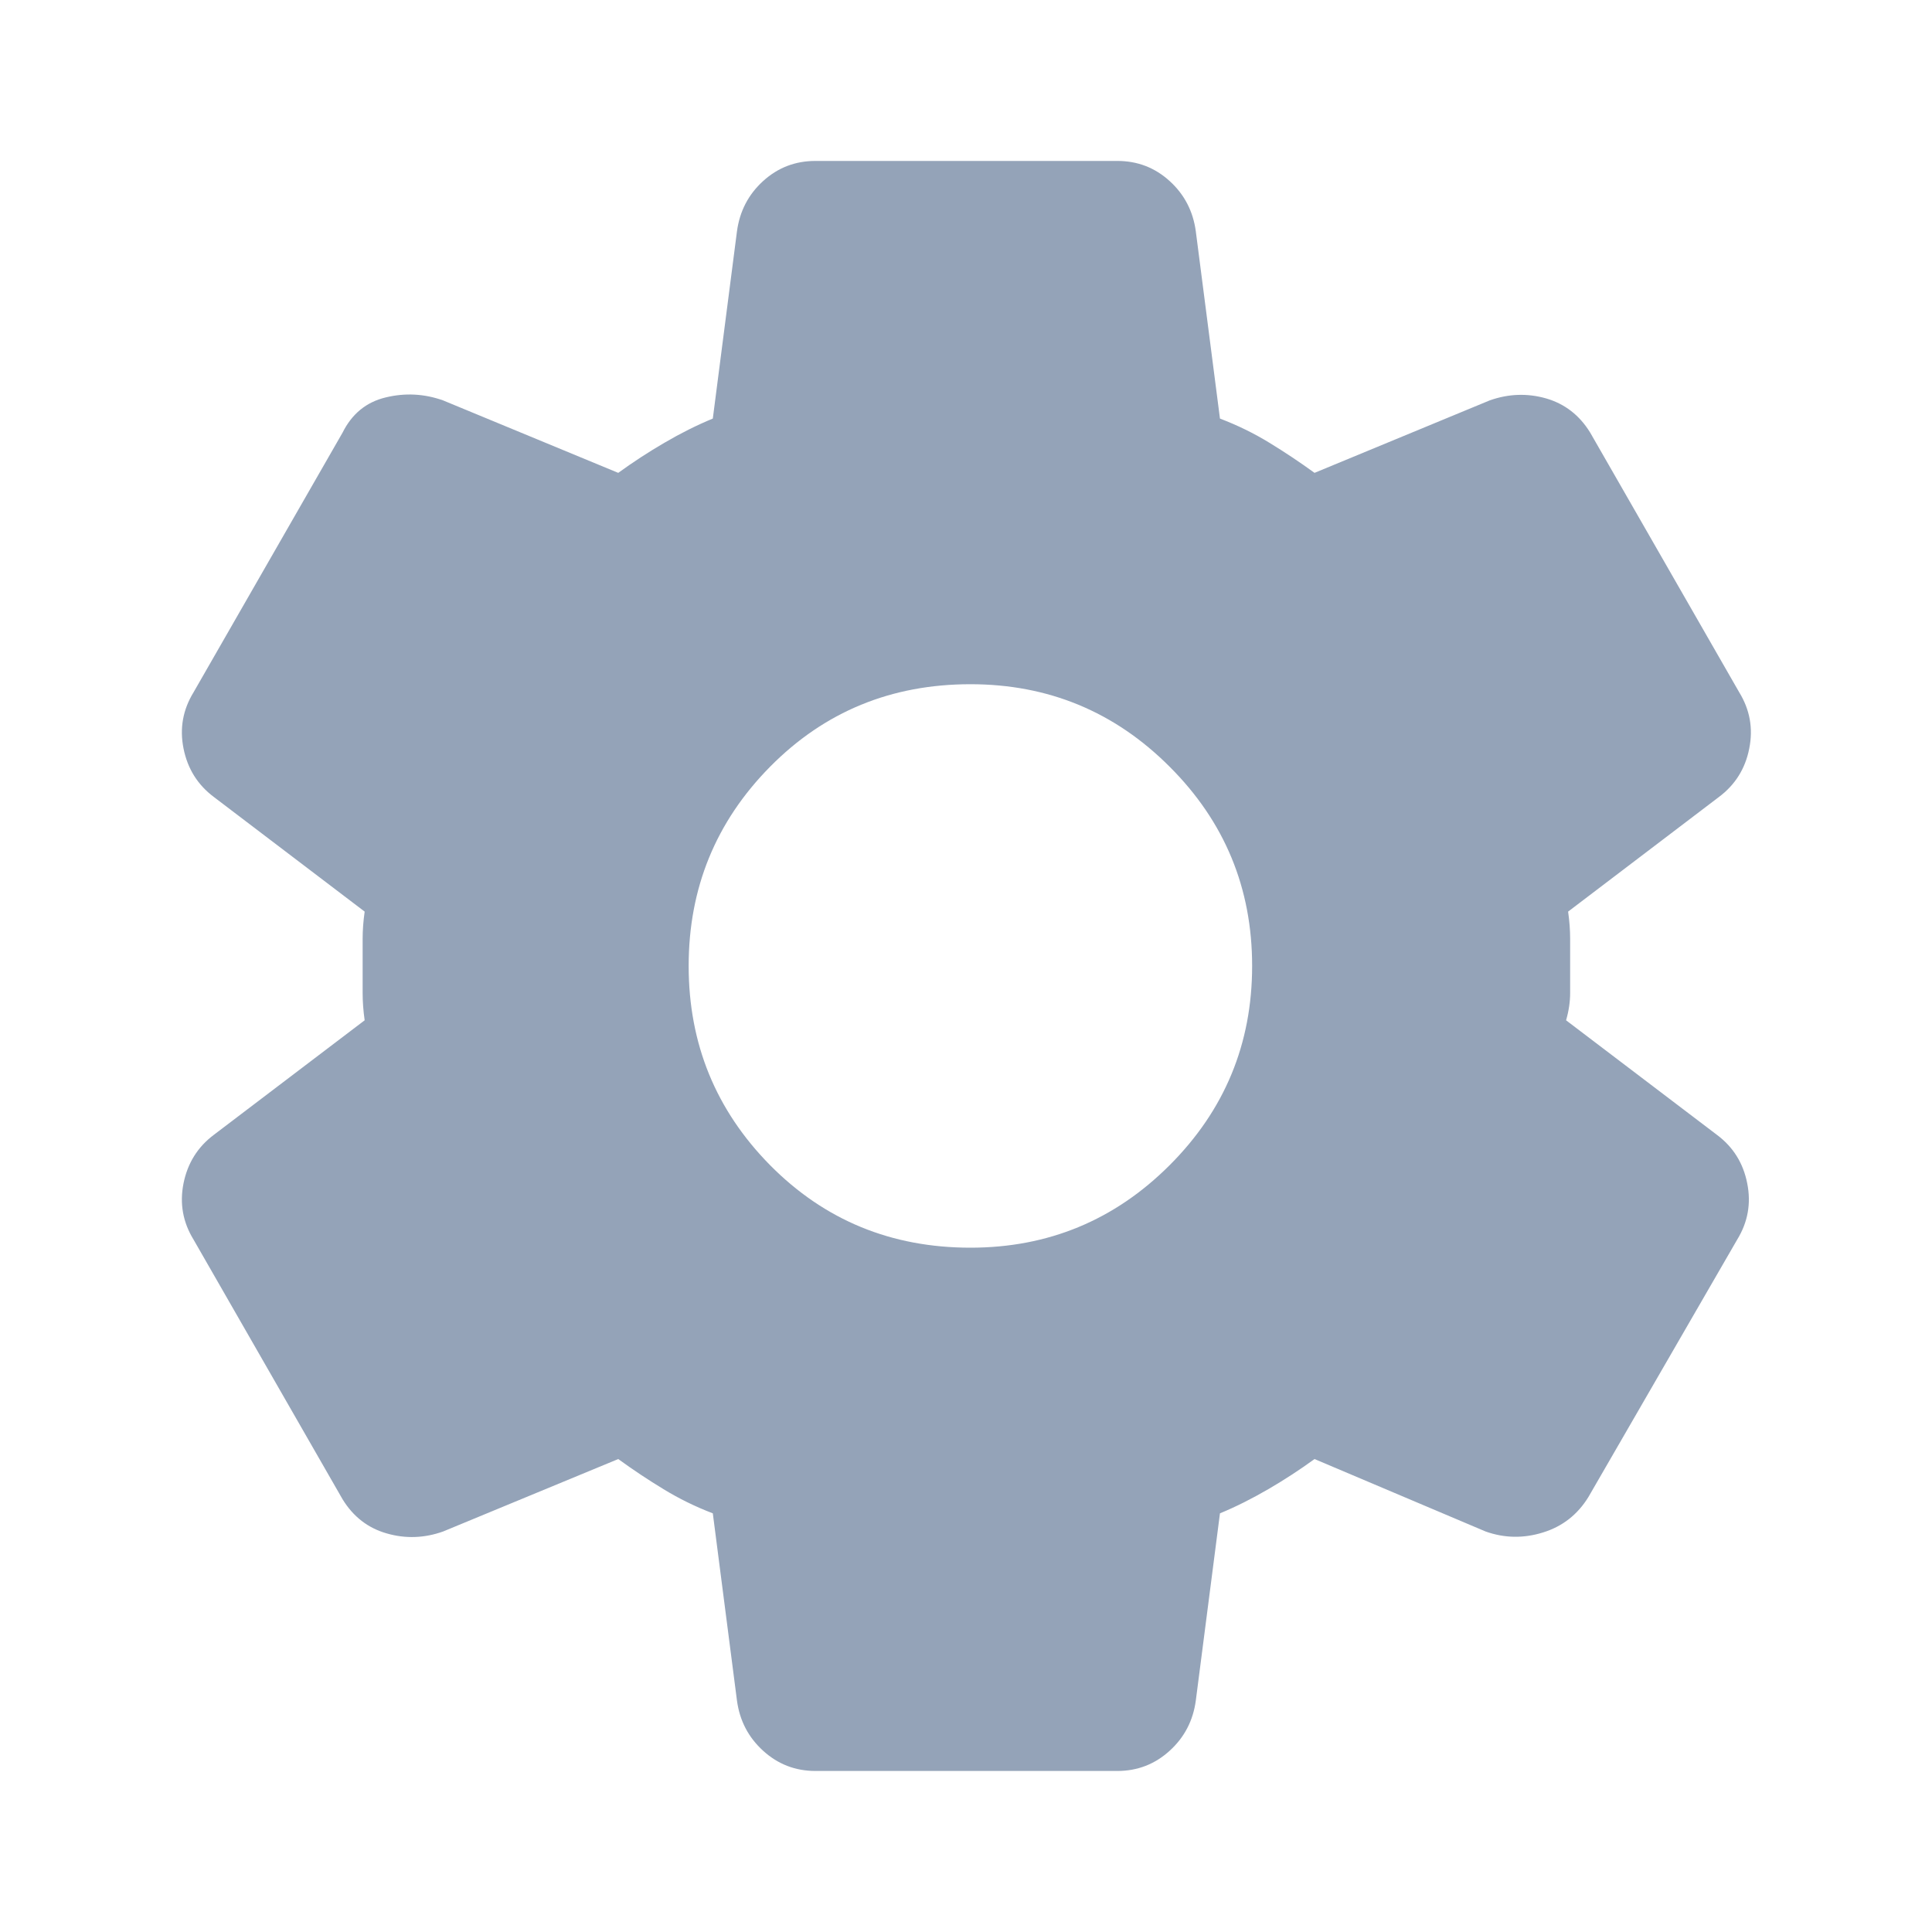
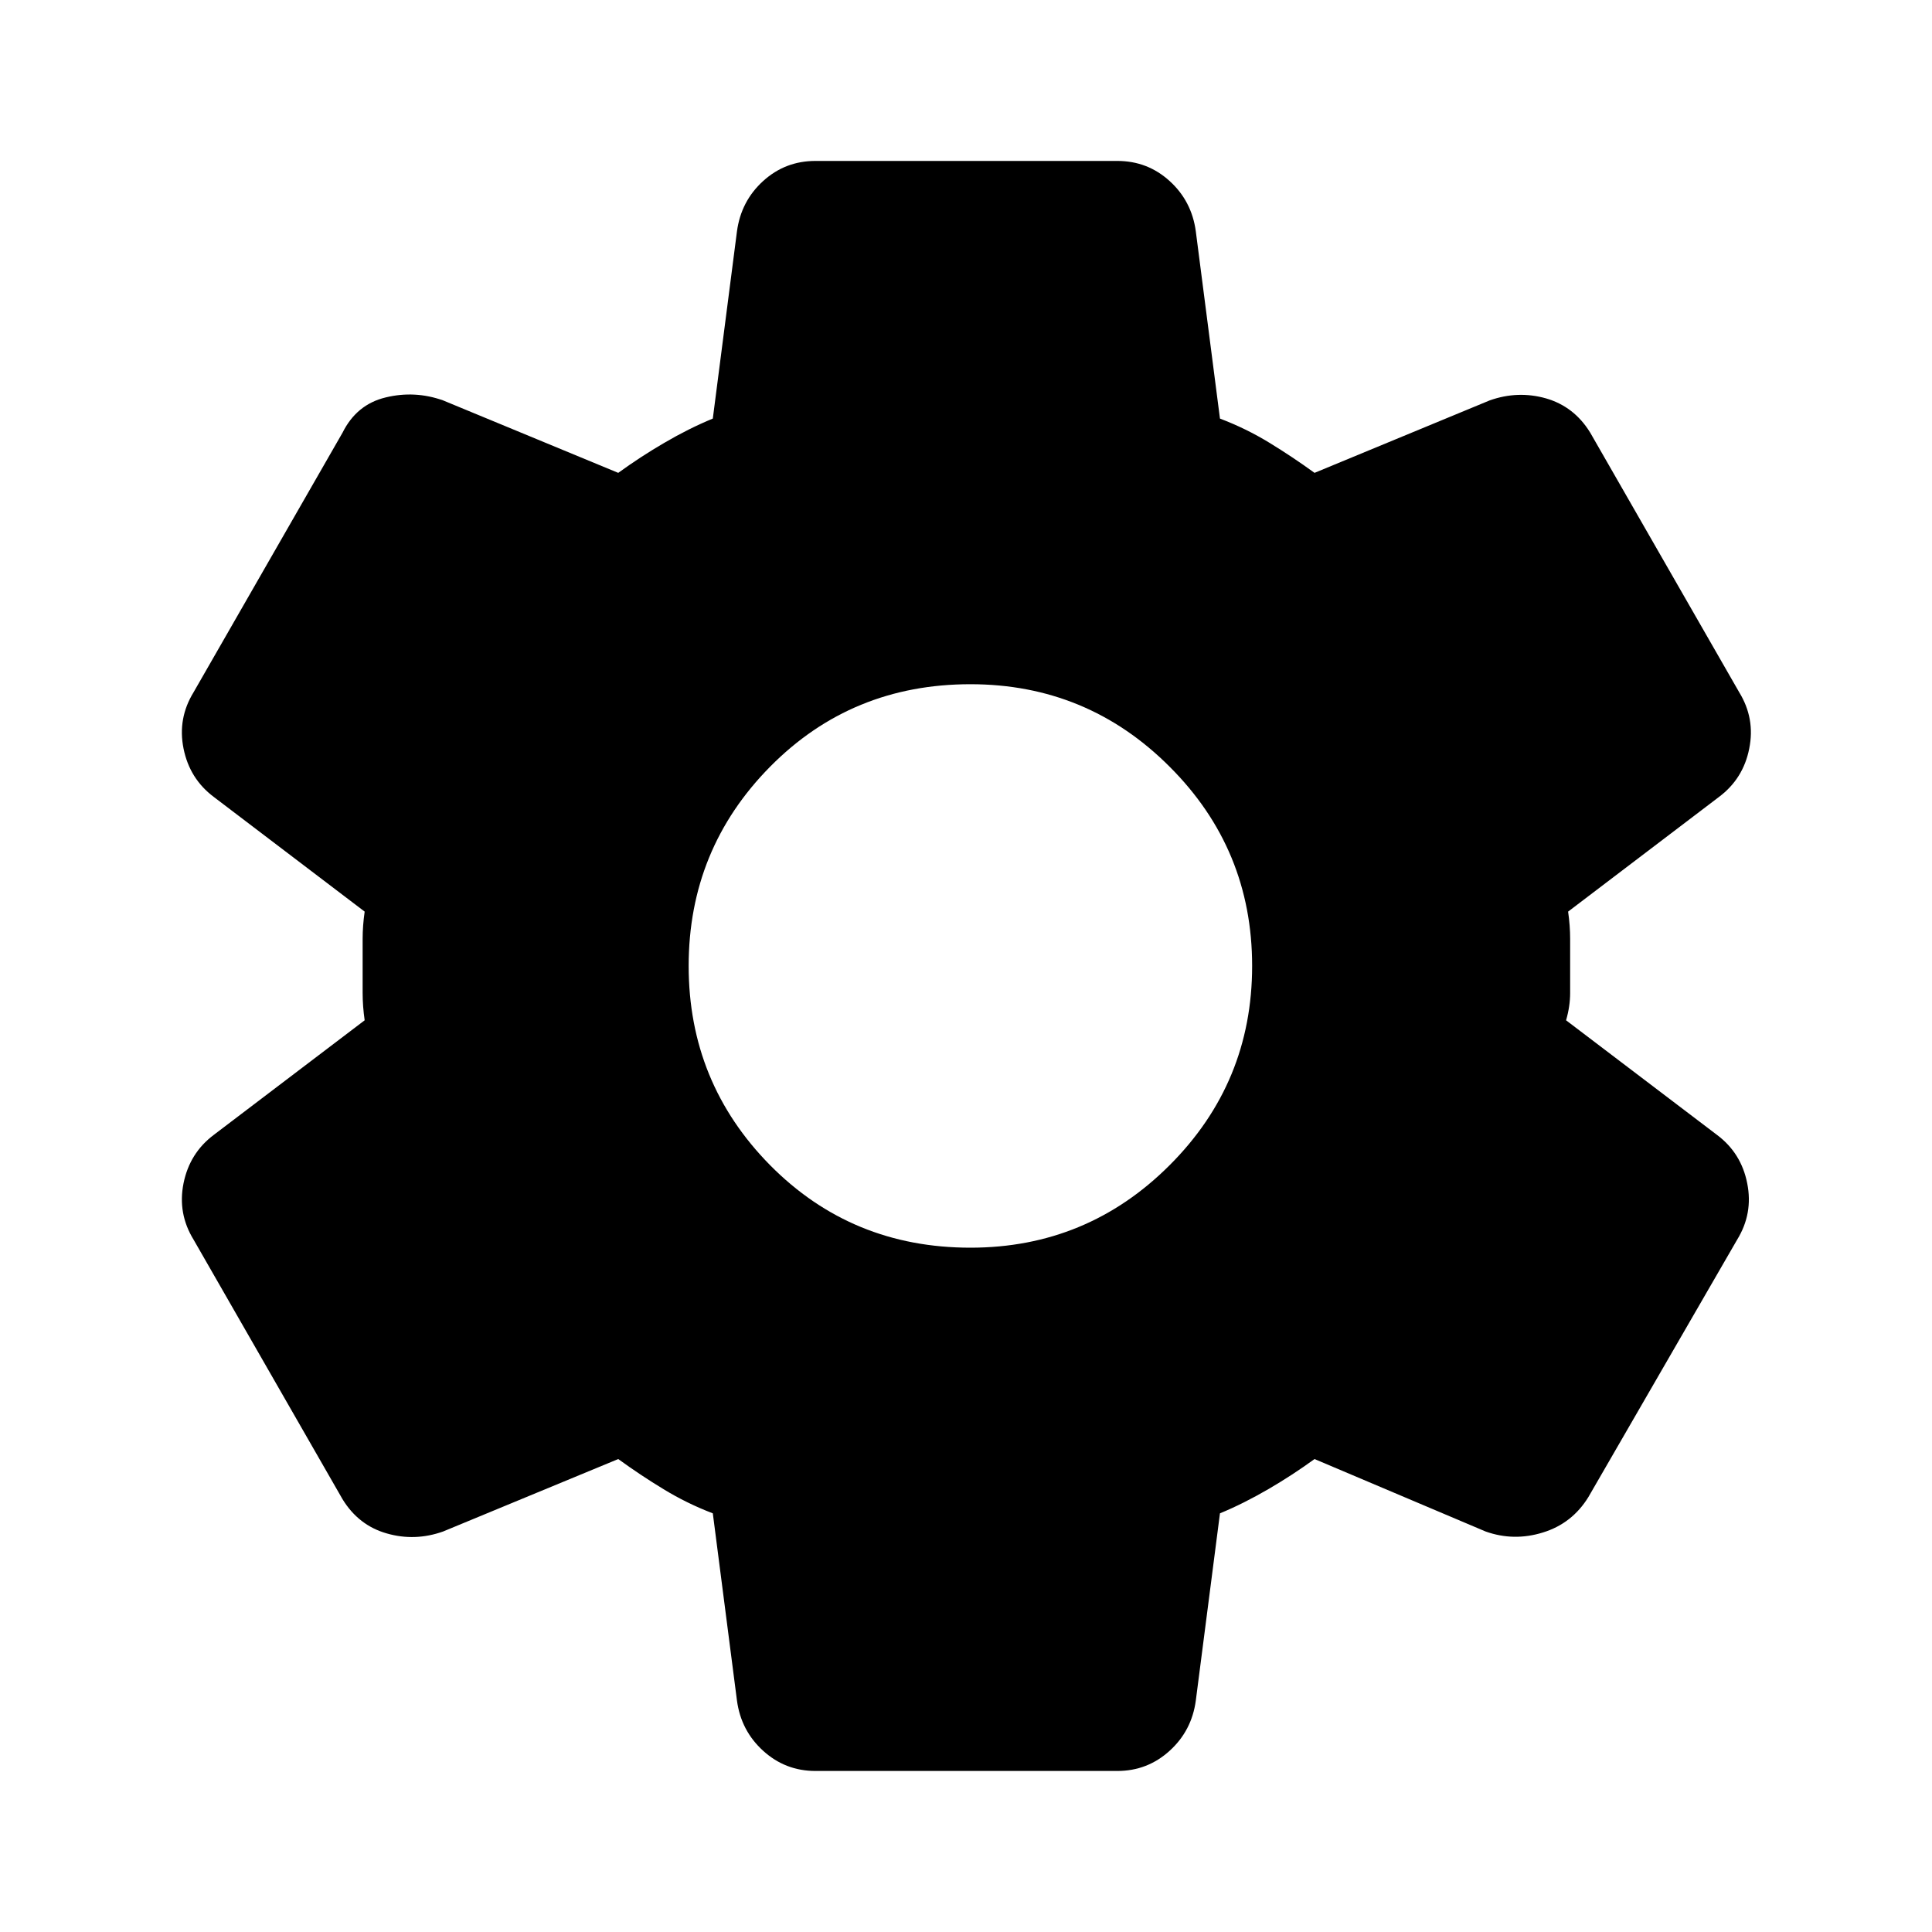
<svg xmlns="http://www.w3.org/2000/svg" viewBox="0 0 20 20" fill="none">
-   <path d="M11.566 18.333H8.442C8.233 18.333 8.053 18.263 7.9 18.124C7.747 17.985 7.657 17.812 7.629 17.604L7.379 15.666C7.198 15.597 7.028 15.513 6.869 15.416C6.709 15.319 6.553 15.215 6.4 15.104L4.587 15.854C4.393 15.923 4.198 15.93 4.004 15.874C3.81 15.819 3.657 15.701 3.546 15.52L2.004 12.833C1.893 12.652 1.858 12.458 1.9 12.249C1.942 12.041 2.046 11.874 2.212 11.749L3.775 10.562C3.761 10.465 3.754 10.371 3.754 10.28V9.718C3.754 9.628 3.761 9.534 3.775 9.437L2.212 8.249C2.046 8.124 1.942 7.958 1.9 7.749C1.858 7.541 1.893 7.347 2.004 7.166L3.546 4.479C3.643 4.284 3.792 4.162 3.993 4.114C4.195 4.065 4.393 4.076 4.587 4.145L6.4 4.895C6.553 4.784 6.712 4.68 6.879 4.583C7.046 4.485 7.212 4.402 7.379 4.333L7.629 2.395C7.657 2.187 7.747 2.013 7.9 1.874C8.053 1.735 8.233 1.666 8.442 1.666H11.566C11.775 1.666 11.955 1.735 12.108 1.874C12.261 2.013 12.351 2.187 12.379 2.395L12.629 4.333C12.81 4.402 12.98 4.485 13.14 4.583C13.299 4.68 13.455 4.784 13.608 4.895L15.421 4.145C15.615 4.076 15.81 4.069 16.004 4.124C16.198 4.18 16.351 4.298 16.462 4.479L18.004 7.166C18.115 7.347 18.15 7.541 18.108 7.749C18.067 7.958 17.962 8.124 17.796 8.249L16.233 9.437C16.247 9.534 16.254 9.628 16.254 9.718V10.28C16.254 10.371 16.24 10.465 16.212 10.562L17.775 11.749C17.942 11.874 18.046 12.041 18.087 12.249C18.129 12.458 18.094 12.652 17.983 12.833L16.442 15.499C16.33 15.68 16.174 15.802 15.973 15.864C15.771 15.927 15.573 15.923 15.379 15.854L13.608 15.104C13.455 15.215 13.296 15.319 13.129 15.416C12.962 15.513 12.796 15.597 12.629 15.666L12.379 17.604C12.351 17.812 12.261 17.985 12.108 18.124C11.955 18.263 11.775 18.333 11.566 18.333ZM10.046 12.916C10.851 12.916 11.539 12.631 12.108 12.062C12.678 11.492 12.962 10.805 12.962 9.999C12.962 9.194 12.678 8.506 12.108 7.937C11.539 7.367 10.851 7.083 10.046 7.083C9.226 7.083 8.535 7.367 7.972 7.937C7.41 8.506 7.129 9.194 7.129 9.999C7.129 10.805 7.41 11.492 7.972 12.062C8.535 12.631 9.226 12.916 10.046 12.916Z" fill="#94A3B8" />
+   <path d="M11.566 18.333H8.442C8.233 18.333 8.053 18.263 7.9 18.124C7.747 17.985 7.657 17.812 7.629 17.604L7.379 15.666C7.198 15.597 7.028 15.513 6.869 15.416C6.709 15.319 6.553 15.215 6.4 15.104L4.587 15.854C4.393 15.923 4.198 15.93 4.004 15.874C3.81 15.819 3.657 15.701 3.546 15.52L2.004 12.833C1.893 12.652 1.858 12.458 1.9 12.249C1.942 12.041 2.046 11.874 2.212 11.749L3.775 10.562C3.761 10.465 3.754 10.371 3.754 10.28V9.718C3.754 9.628 3.761 9.534 3.775 9.437L2.212 8.249C2.046 8.124 1.942 7.958 1.9 7.749C1.858 7.541 1.893 7.347 2.004 7.166L3.546 4.479C3.643 4.284 3.792 4.162 3.993 4.114C4.195 4.065 4.393 4.076 4.587 4.145L6.4 4.895C6.553 4.784 6.712 4.68 6.879 4.583C7.046 4.485 7.212 4.402 7.379 4.333L7.629 2.395C7.657 2.187 7.747 2.013 7.9 1.874C8.053 1.735 8.233 1.666 8.442 1.666H11.566C11.775 1.666 11.955 1.735 12.108 1.874C12.261 2.013 12.351 2.187 12.379 2.395L12.629 4.333C12.81 4.402 12.98 4.485 13.14 4.583C13.299 4.68 13.455 4.784 13.608 4.895L15.421 4.145C15.615 4.076 15.81 4.069 16.004 4.124C16.198 4.18 16.351 4.298 16.462 4.479L18.004 7.166C18.115 7.347 18.15 7.541 18.108 7.749C18.067 7.958 17.962 8.124 17.796 8.249L16.233 9.437C16.247 9.534 16.254 9.628 16.254 9.718V10.28C16.254 10.371 16.24 10.465 16.212 10.562L17.775 11.749C17.942 11.874 18.046 12.041 18.087 12.249C18.129 12.458 18.094 12.652 17.983 12.833L16.442 15.499C16.33 15.68 16.174 15.802 15.973 15.864C15.771 15.927 15.573 15.923 15.379 15.854L13.608 15.104C13.455 15.215 13.296 15.319 13.129 15.416C12.962 15.513 12.796 15.597 12.629 15.666L12.379 17.604C12.351 17.812 12.261 17.985 12.108 18.124C11.955 18.263 11.775 18.333 11.566 18.333ZM10.046 12.916C10.851 12.916 11.539 12.631 12.108 12.062C12.678 11.492 12.962 10.805 12.962 9.999C12.962 9.194 12.678 8.506 12.108 7.937C11.539 7.367 10.851 7.083 10.046 7.083C9.226 7.083 8.535 7.367 7.972 7.937C7.41 8.506 7.129 9.194 7.129 9.999C7.129 10.805 7.41 11.492 7.972 12.062C8.535 12.631 9.226 12.916 10.046 12.916Z" fill="currentColor" />
</svg>
